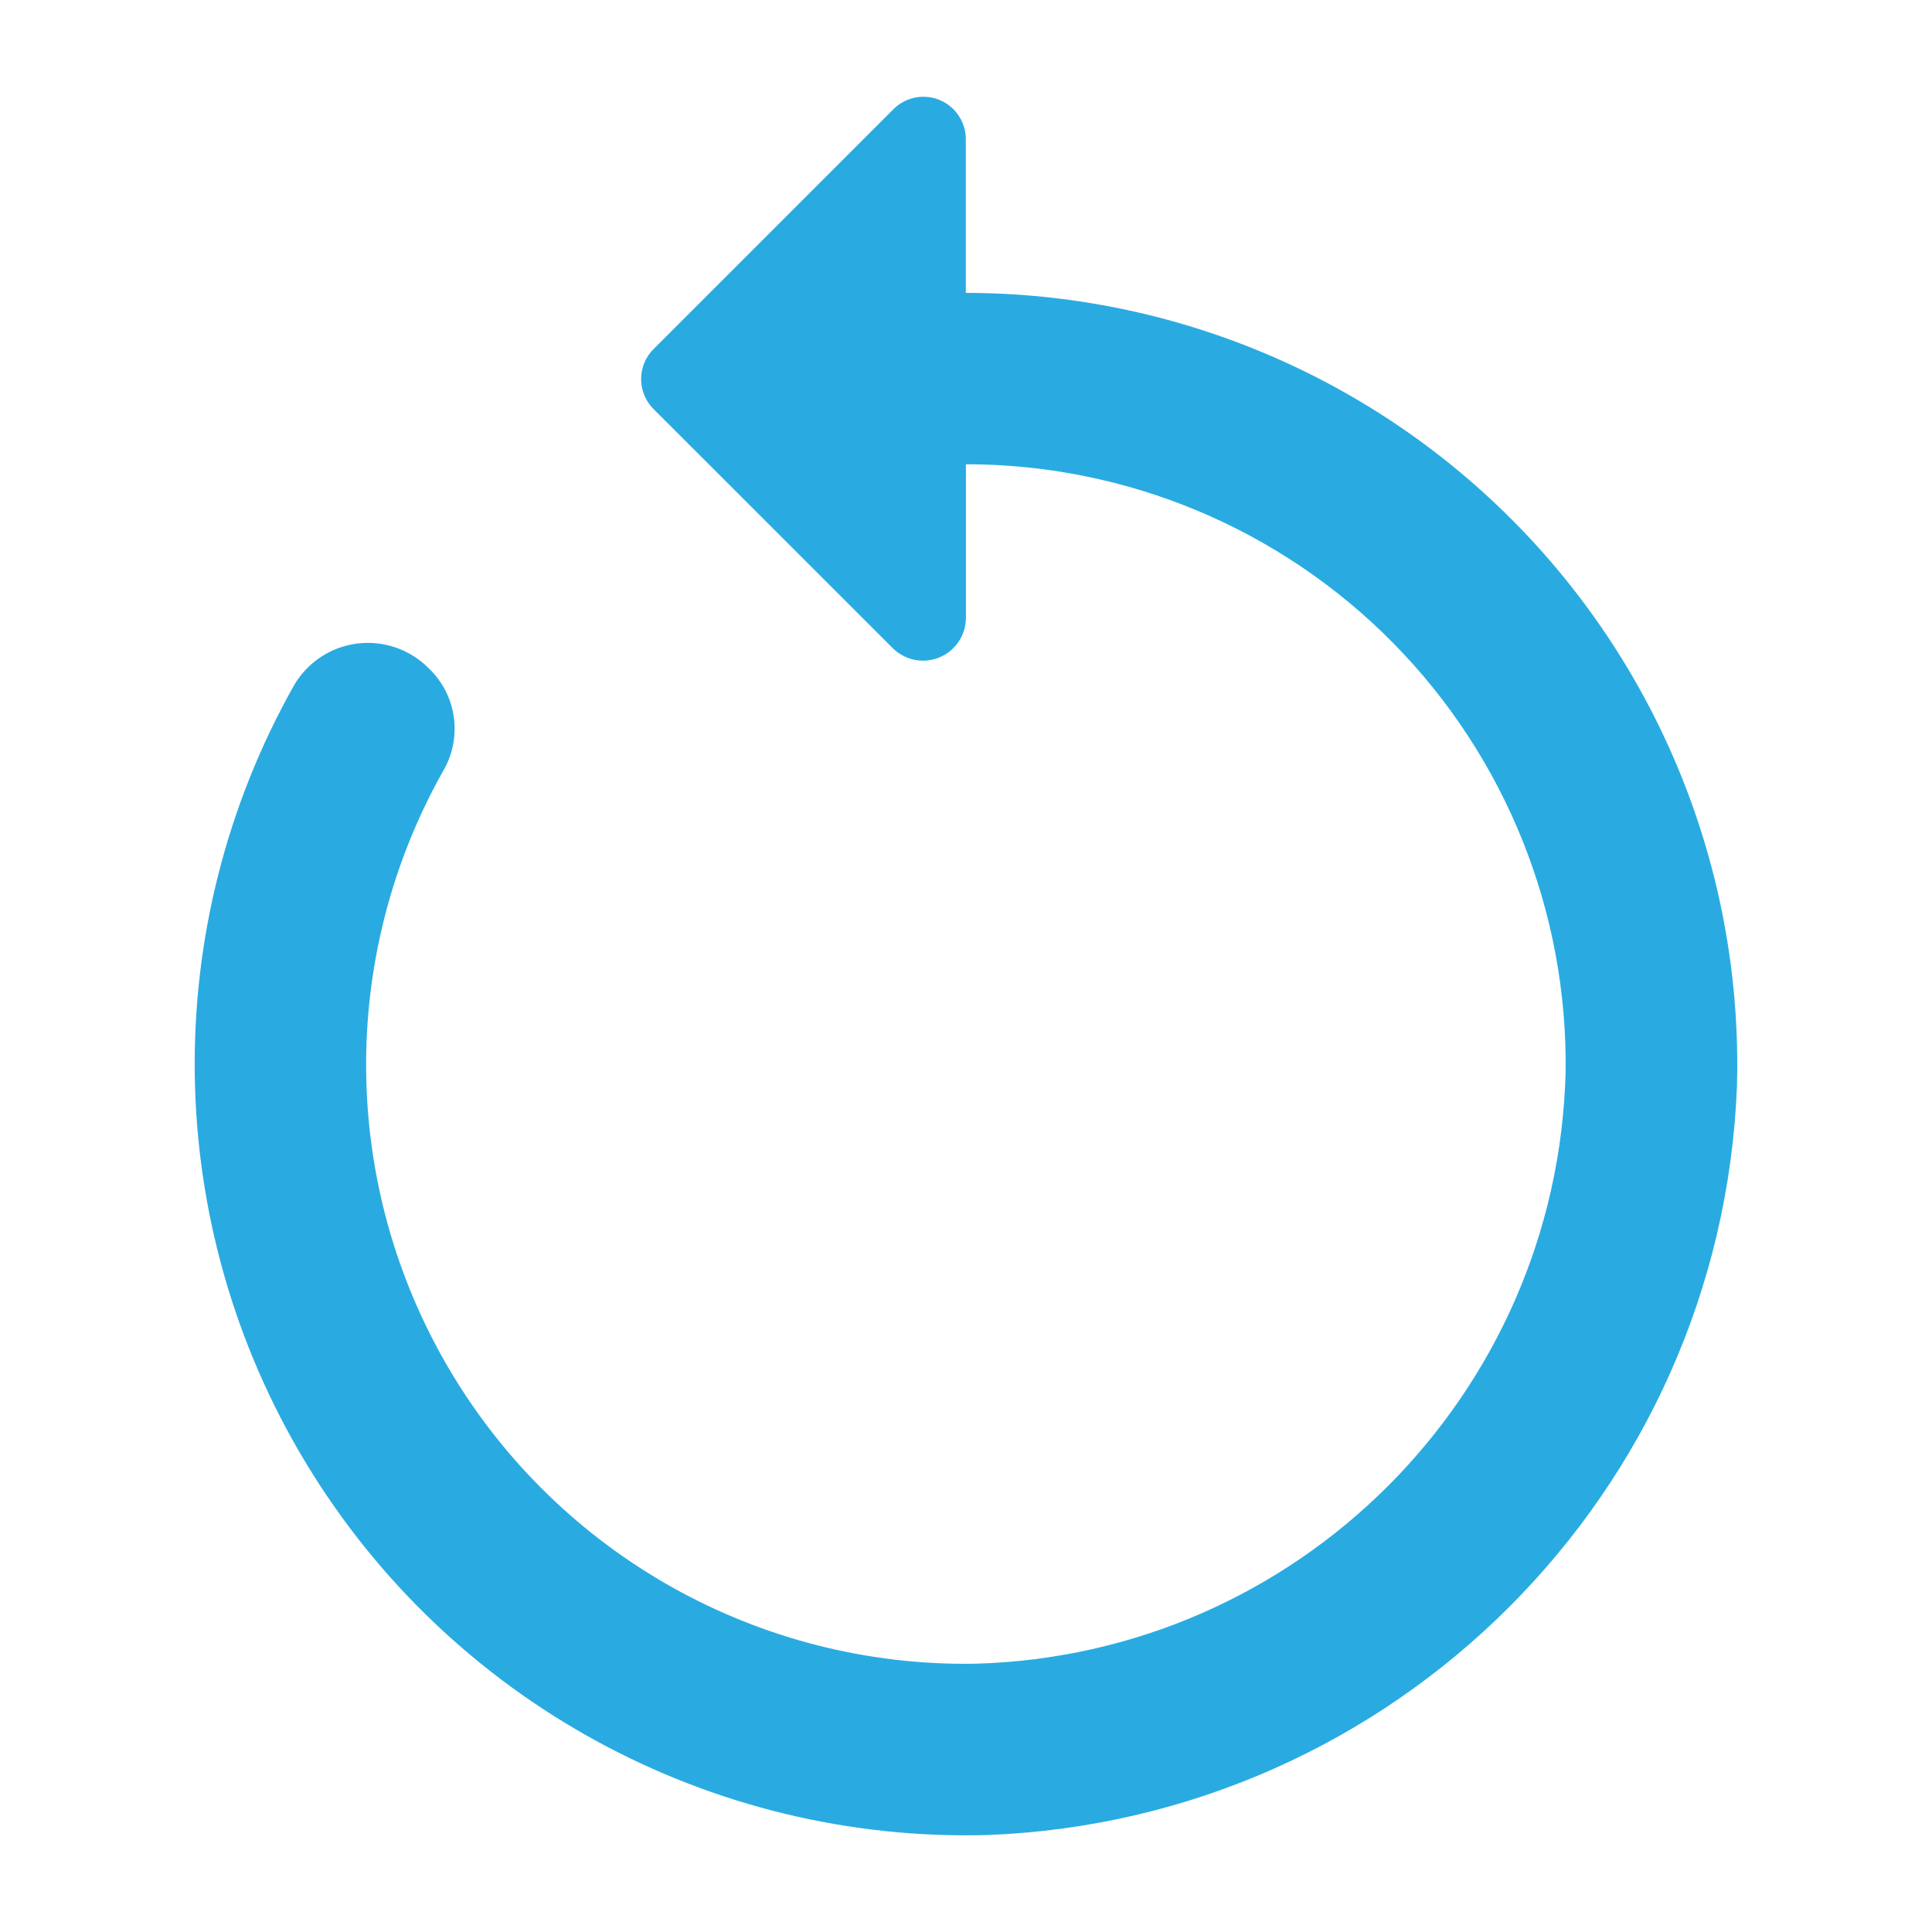
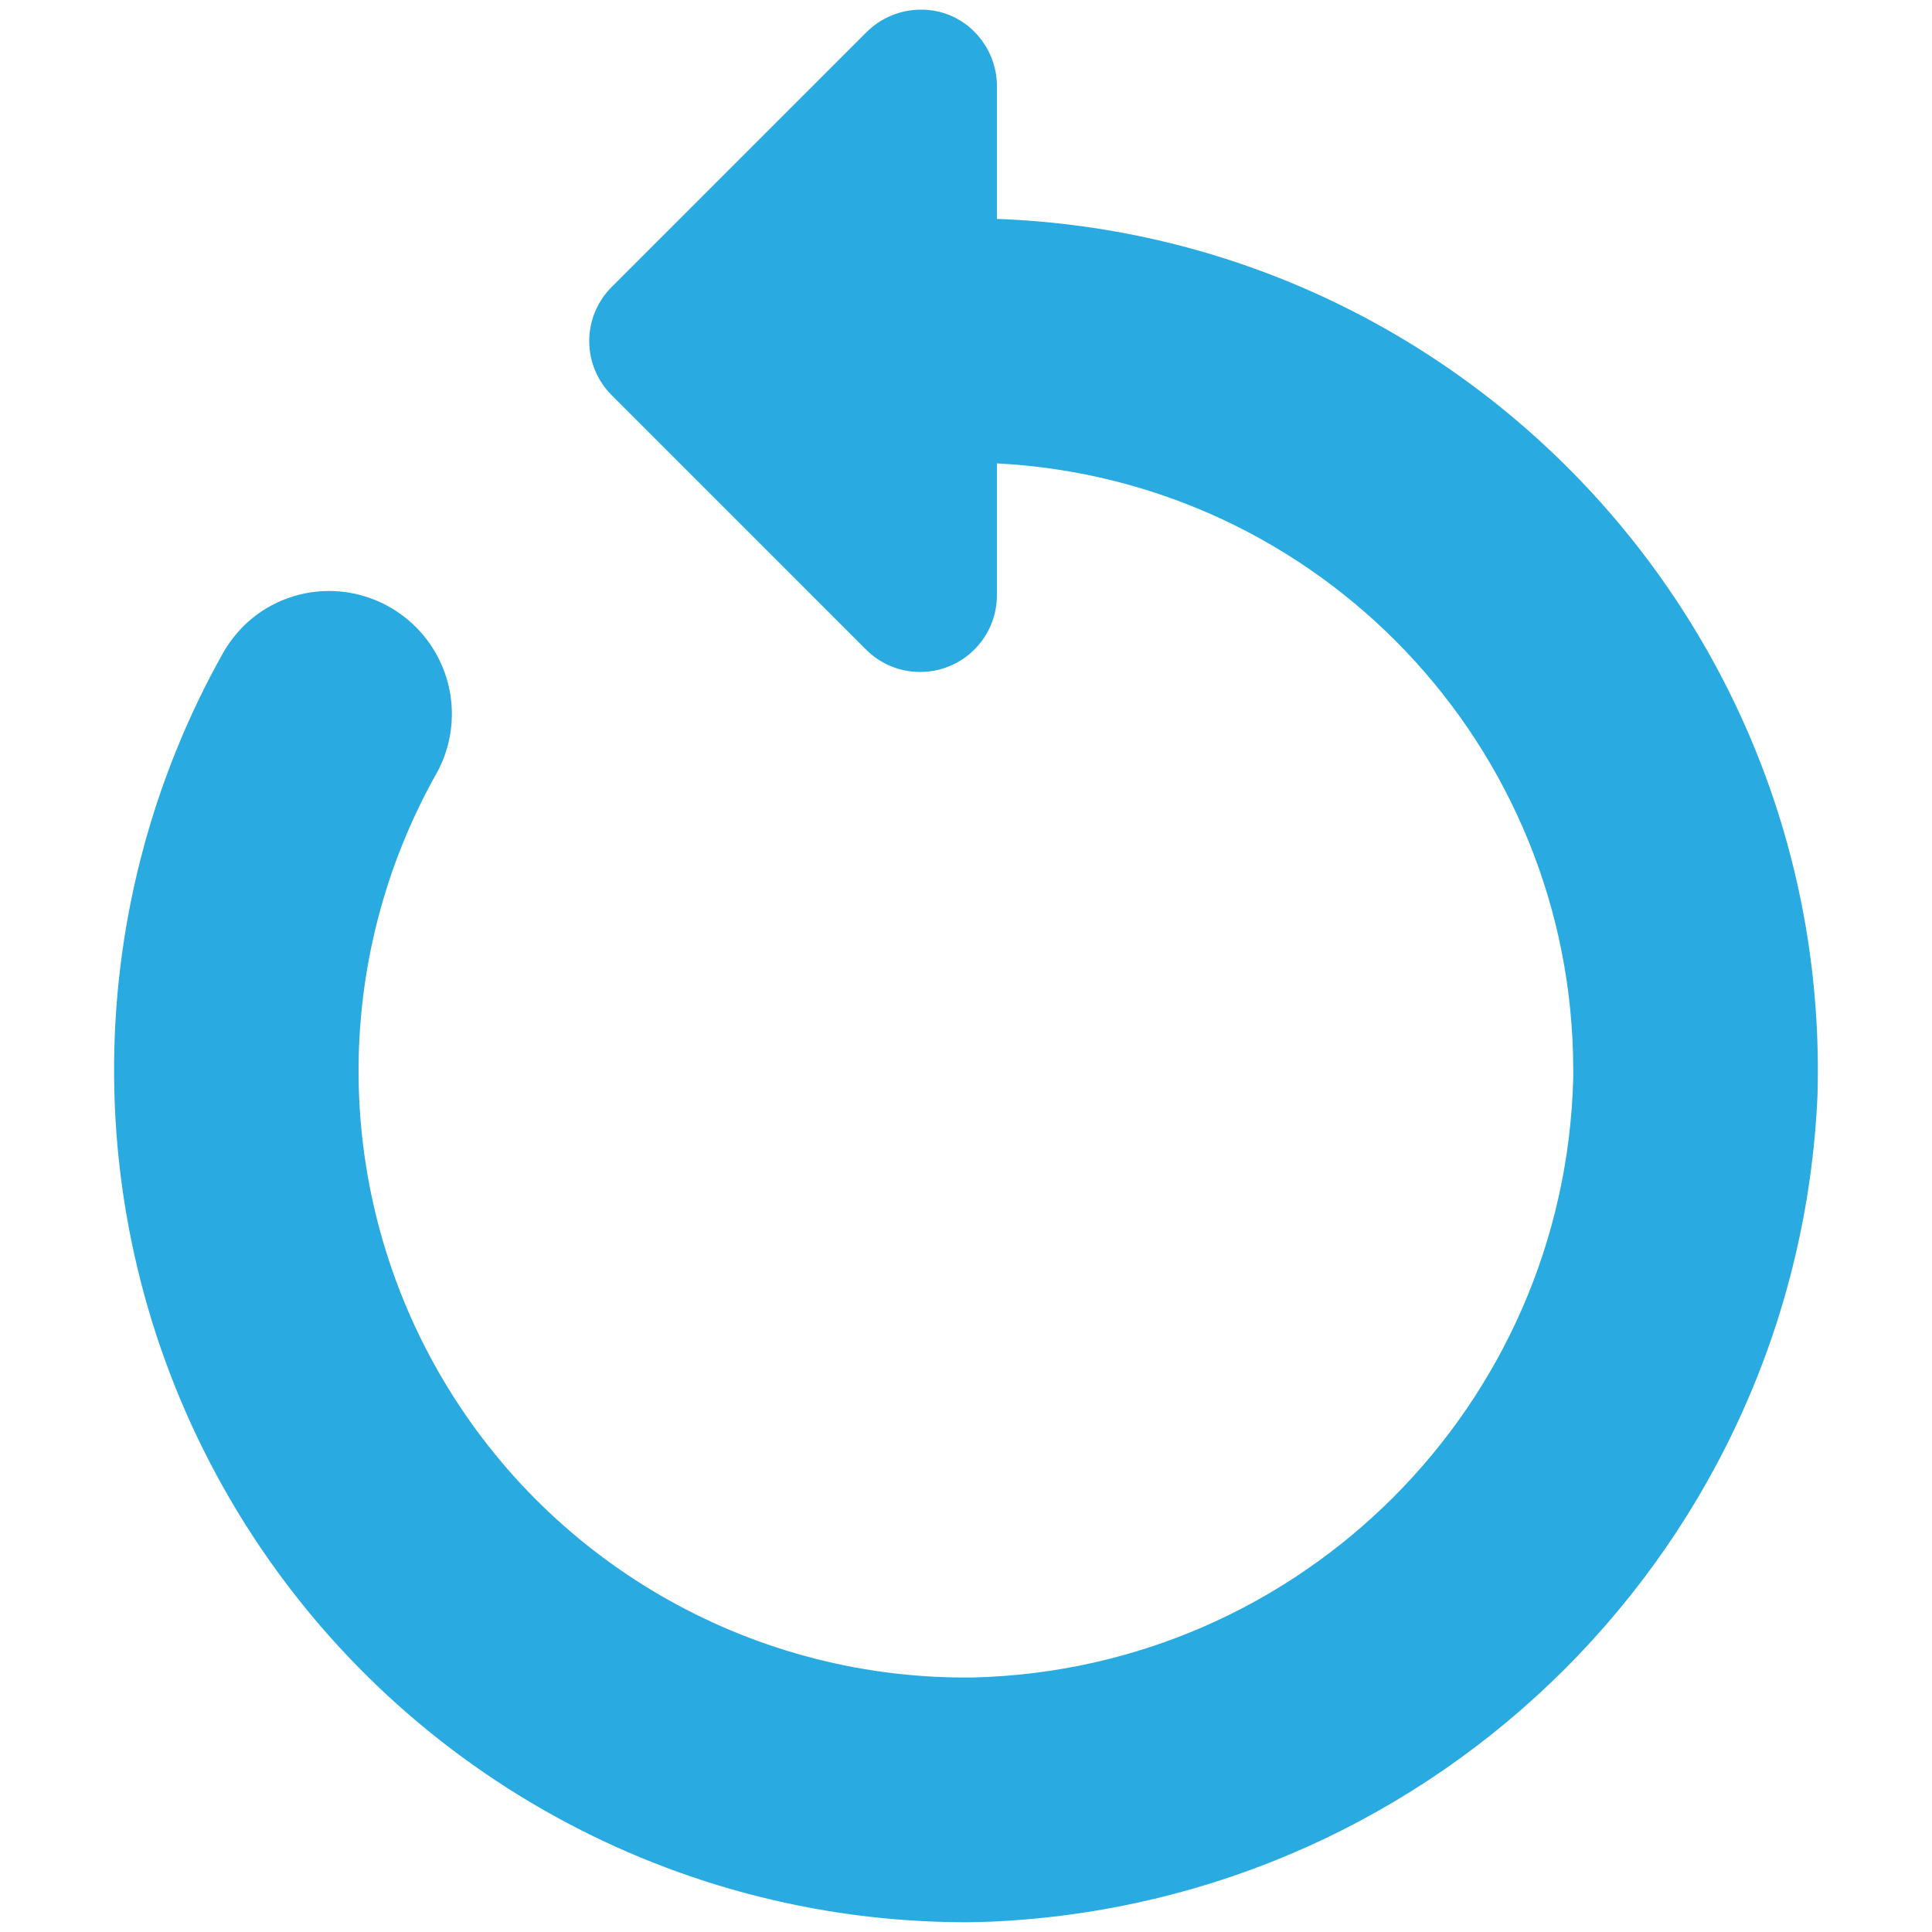
<svg xmlns="http://www.w3.org/2000/svg" width="20" height="20" viewBox="0 0 20 20">
  <defs>
-     <style>.a{fill:#29abe2;fill-rule:evenodd;}</style>
+     <style>.a{fill:#29abe2;}</style>
  </defs>
-   <path class="a" d="M17.981,11.245A7.99,7.99,0,0,0,9.998,3.032V1.445a.439.439,0,0,0-.754-.31L6.77,3.609a.439.439,0,0,0,0,.63L9.245,6.713a.444.444,0,0,0,.754-.319V4.806a6.207,6.207,0,0,1,6.208,6.297,6.287,6.287,0,0,1-6.12,6.12,6.201,6.201,0,0,1-5.49-9.259.863.863,0,0,0-.16-1.047.885.885,0,0,0-1.393.177,7.985,7.985,0,0,0,7.184,11.902A8.076,8.076,0,0,0,17.981,11.245Z" />
+   <path class="a" d="M18.815,11.331v.003a8.96,8.96,0,0,1-8.559,8.559c-.087.003-.17.006-.253.006A8.823,8.823,0,0,1,2.316,6.747a1.369,1.369,0,0,1,.202-.263A1.257,1.257,0,0,1,3.41,6.118H3.413a1.273,1.273,0,0,1,1.116,1.87,6.28,6.28,0,0,0,5.556,9.377,6.371,6.371,0,0,0,6.201-6.201v-.09A6.29,6.29,0,0,0,10.32,4.797V6.16a.794.794,0,0,1-.786.796h-.01a.787.787,0,0,1-.555-.228L6.335,4.094a.791.791,0,0,1,.003-1.129L8.969.334A.797.797,0,0,1,9.537.1a.769.769,0,0,1,.555.234A.796.796,0,0,1,10.32.896v1.37a8.825,8.825,0,0,1,8.495,9.066Z" />
</svg>
